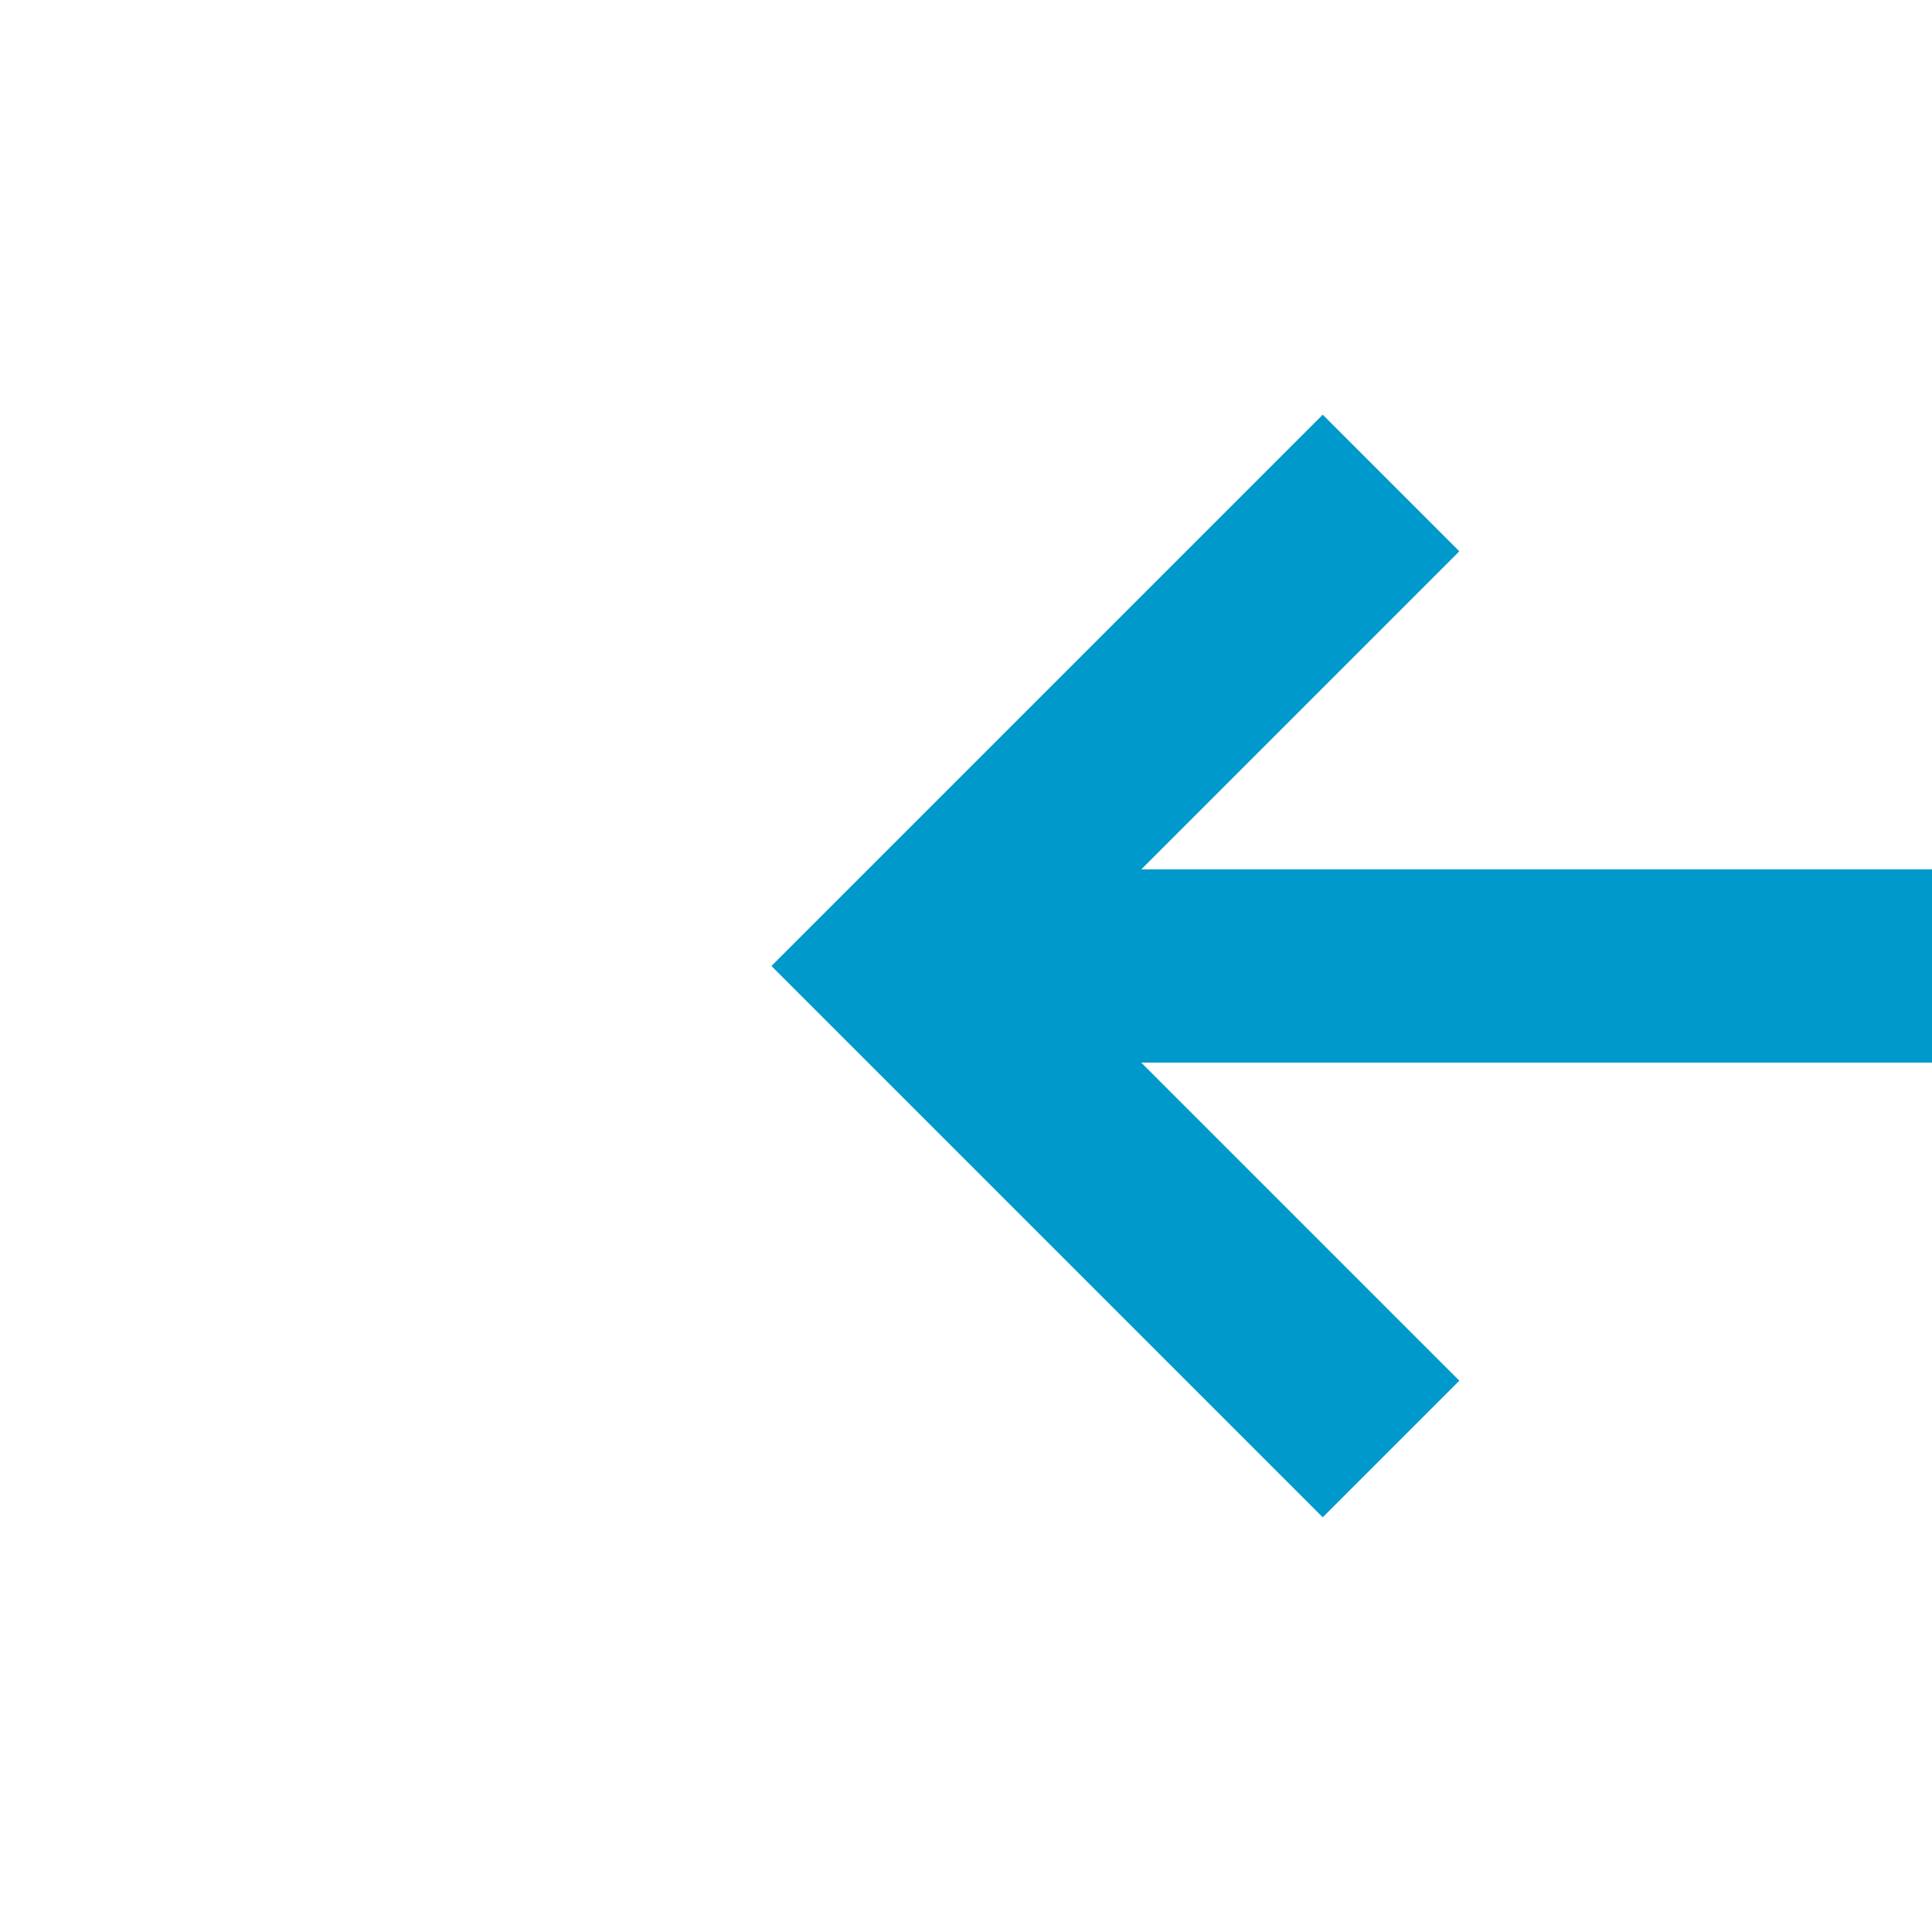
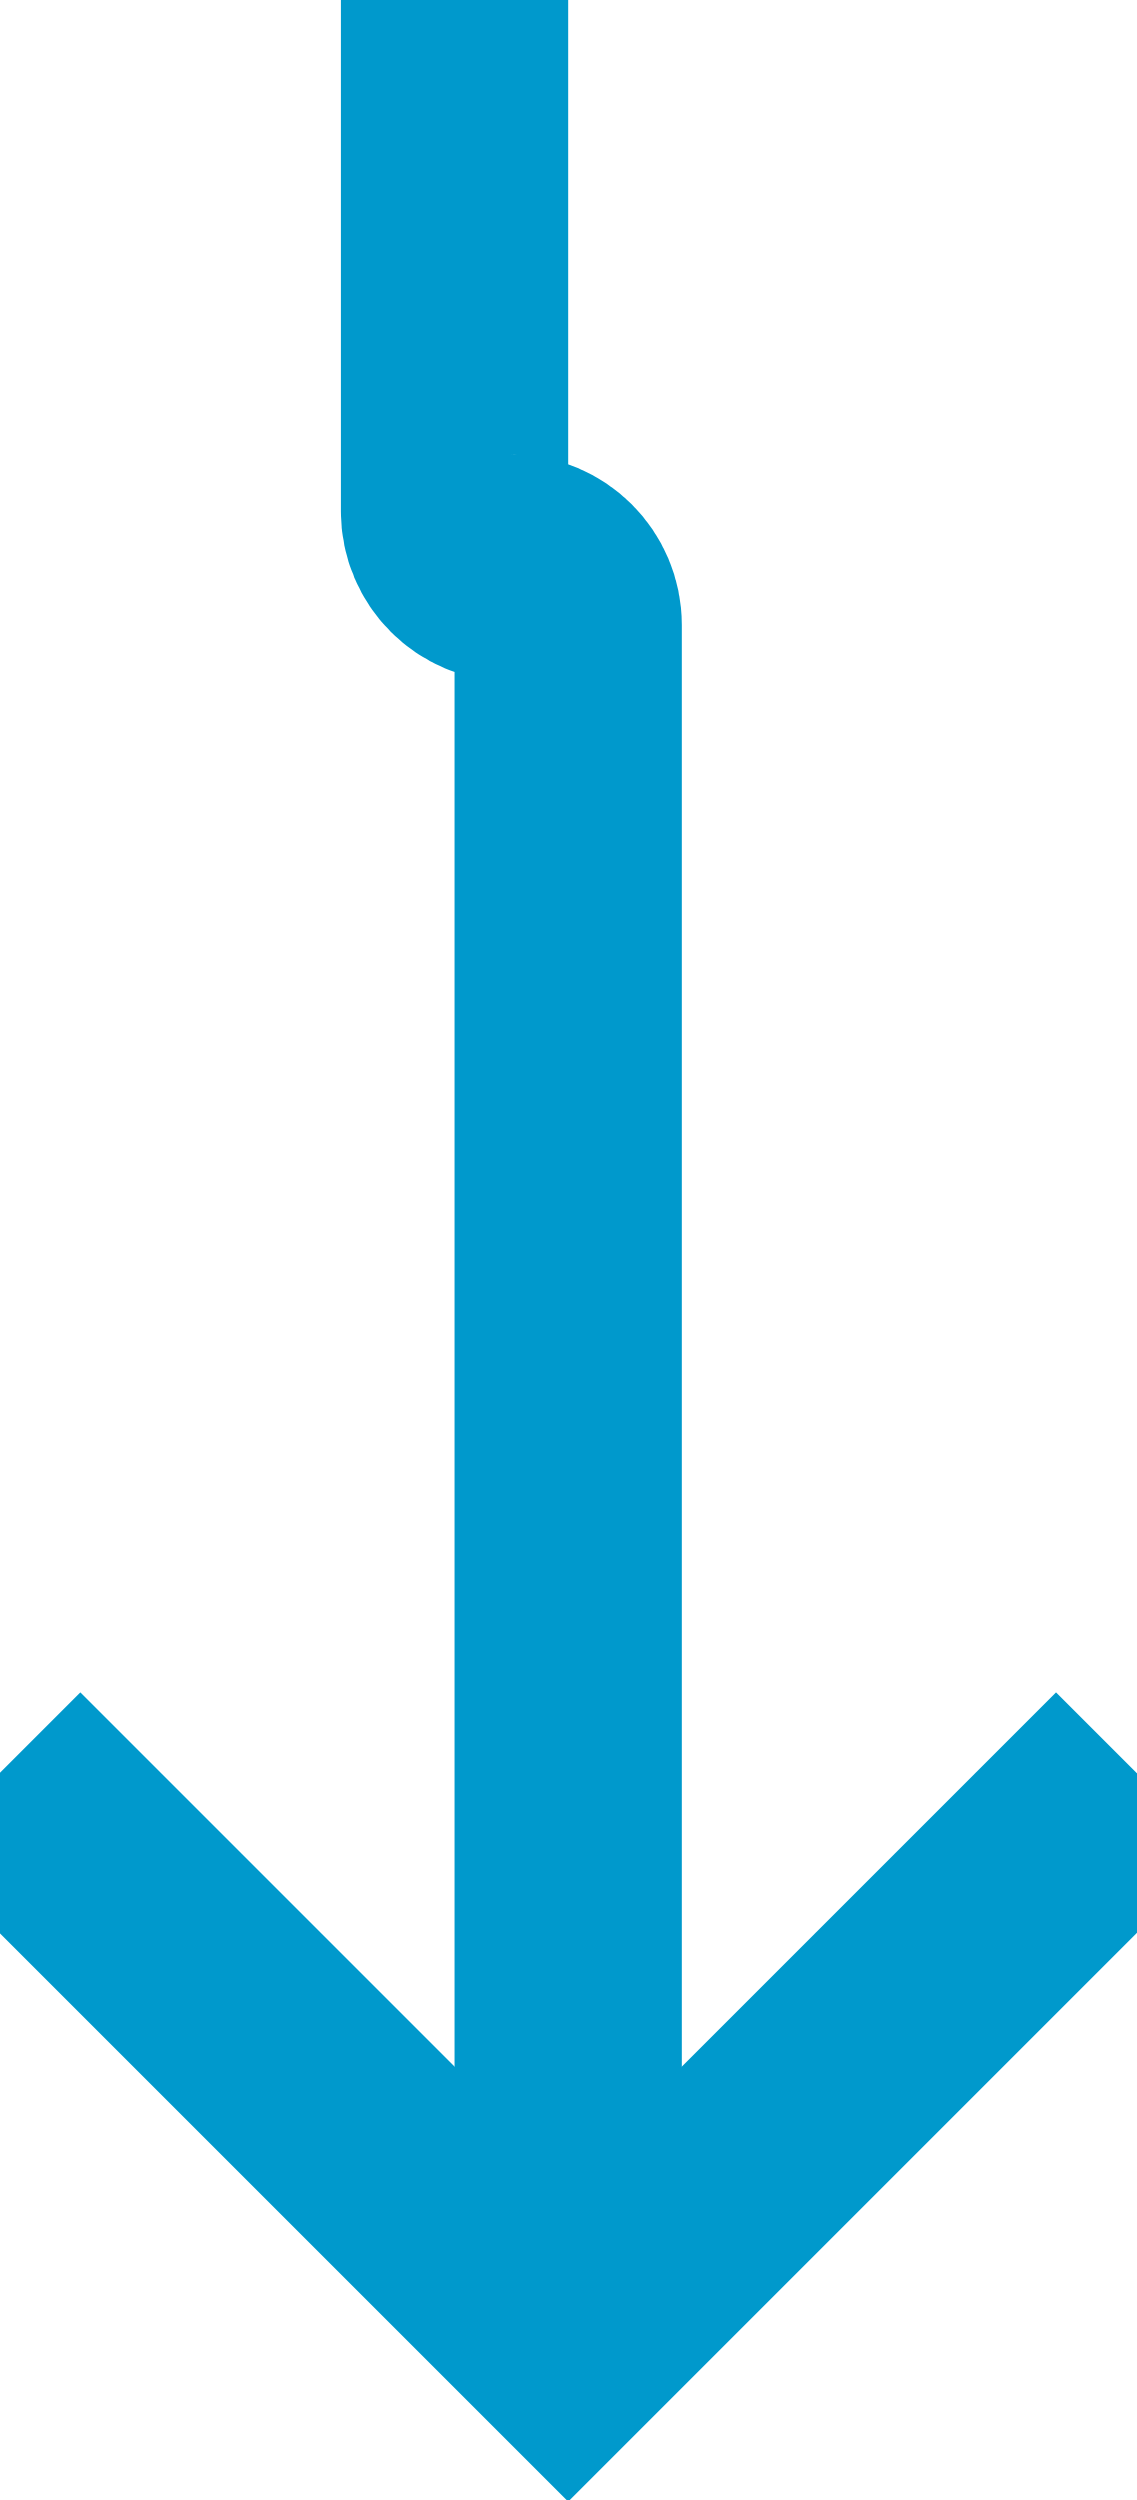
- <svg xmlns="http://www.w3.org/2000/svg" version="1.1" width="20px" height="20px" preserveAspectRatio="xMinYMid meet" viewBox="250 1842  20 18">
-   <path d="M 389 1783  L 389 1846  A 5 5 0 0 1 384 1851 L 260 1851  " stroke-width="2" stroke="#0099cc" fill="none" />
-   <path d="M 265.107 1855.293  L 260.814 1851  L 265.107 1846.707  L 263.693 1845.293  L 258.693 1850.293  L 257.986 1851  L 258.693 1851.707  L 263.693 1856.707  L 265.107 1855.293  Z " fill-rule="nonzero" fill="#0099cc" stroke="none" />
+ <svg xmlns="http://www.w3.org/2000/svg" version="1.1" width="10px" height="22px" preserveAspectRatio="xMidYMin meet" viewBox="201 1505  8 22">
+   <path d="M 204 1489  L 204 1509.5  A 0.5 0.5 0 0 0 204.5 1510 A 0.5 0.5 0 0 1 205 1510.5 L 205 1525  " stroke-width="2" stroke="#0099cc" fill="none" />
+   <path d="M 209.293 1519.893  L 205 1524.186  L 200.707 1519.893  L 199.293 1521.307  L 204.293 1526.307  L 205 1527.014  L 205.707 1526.307  L 210.707 1521.307  L 209.293 1519.893  Z " fill-rule="nonzero" fill="#0099cc" stroke="none" />
</svg>
